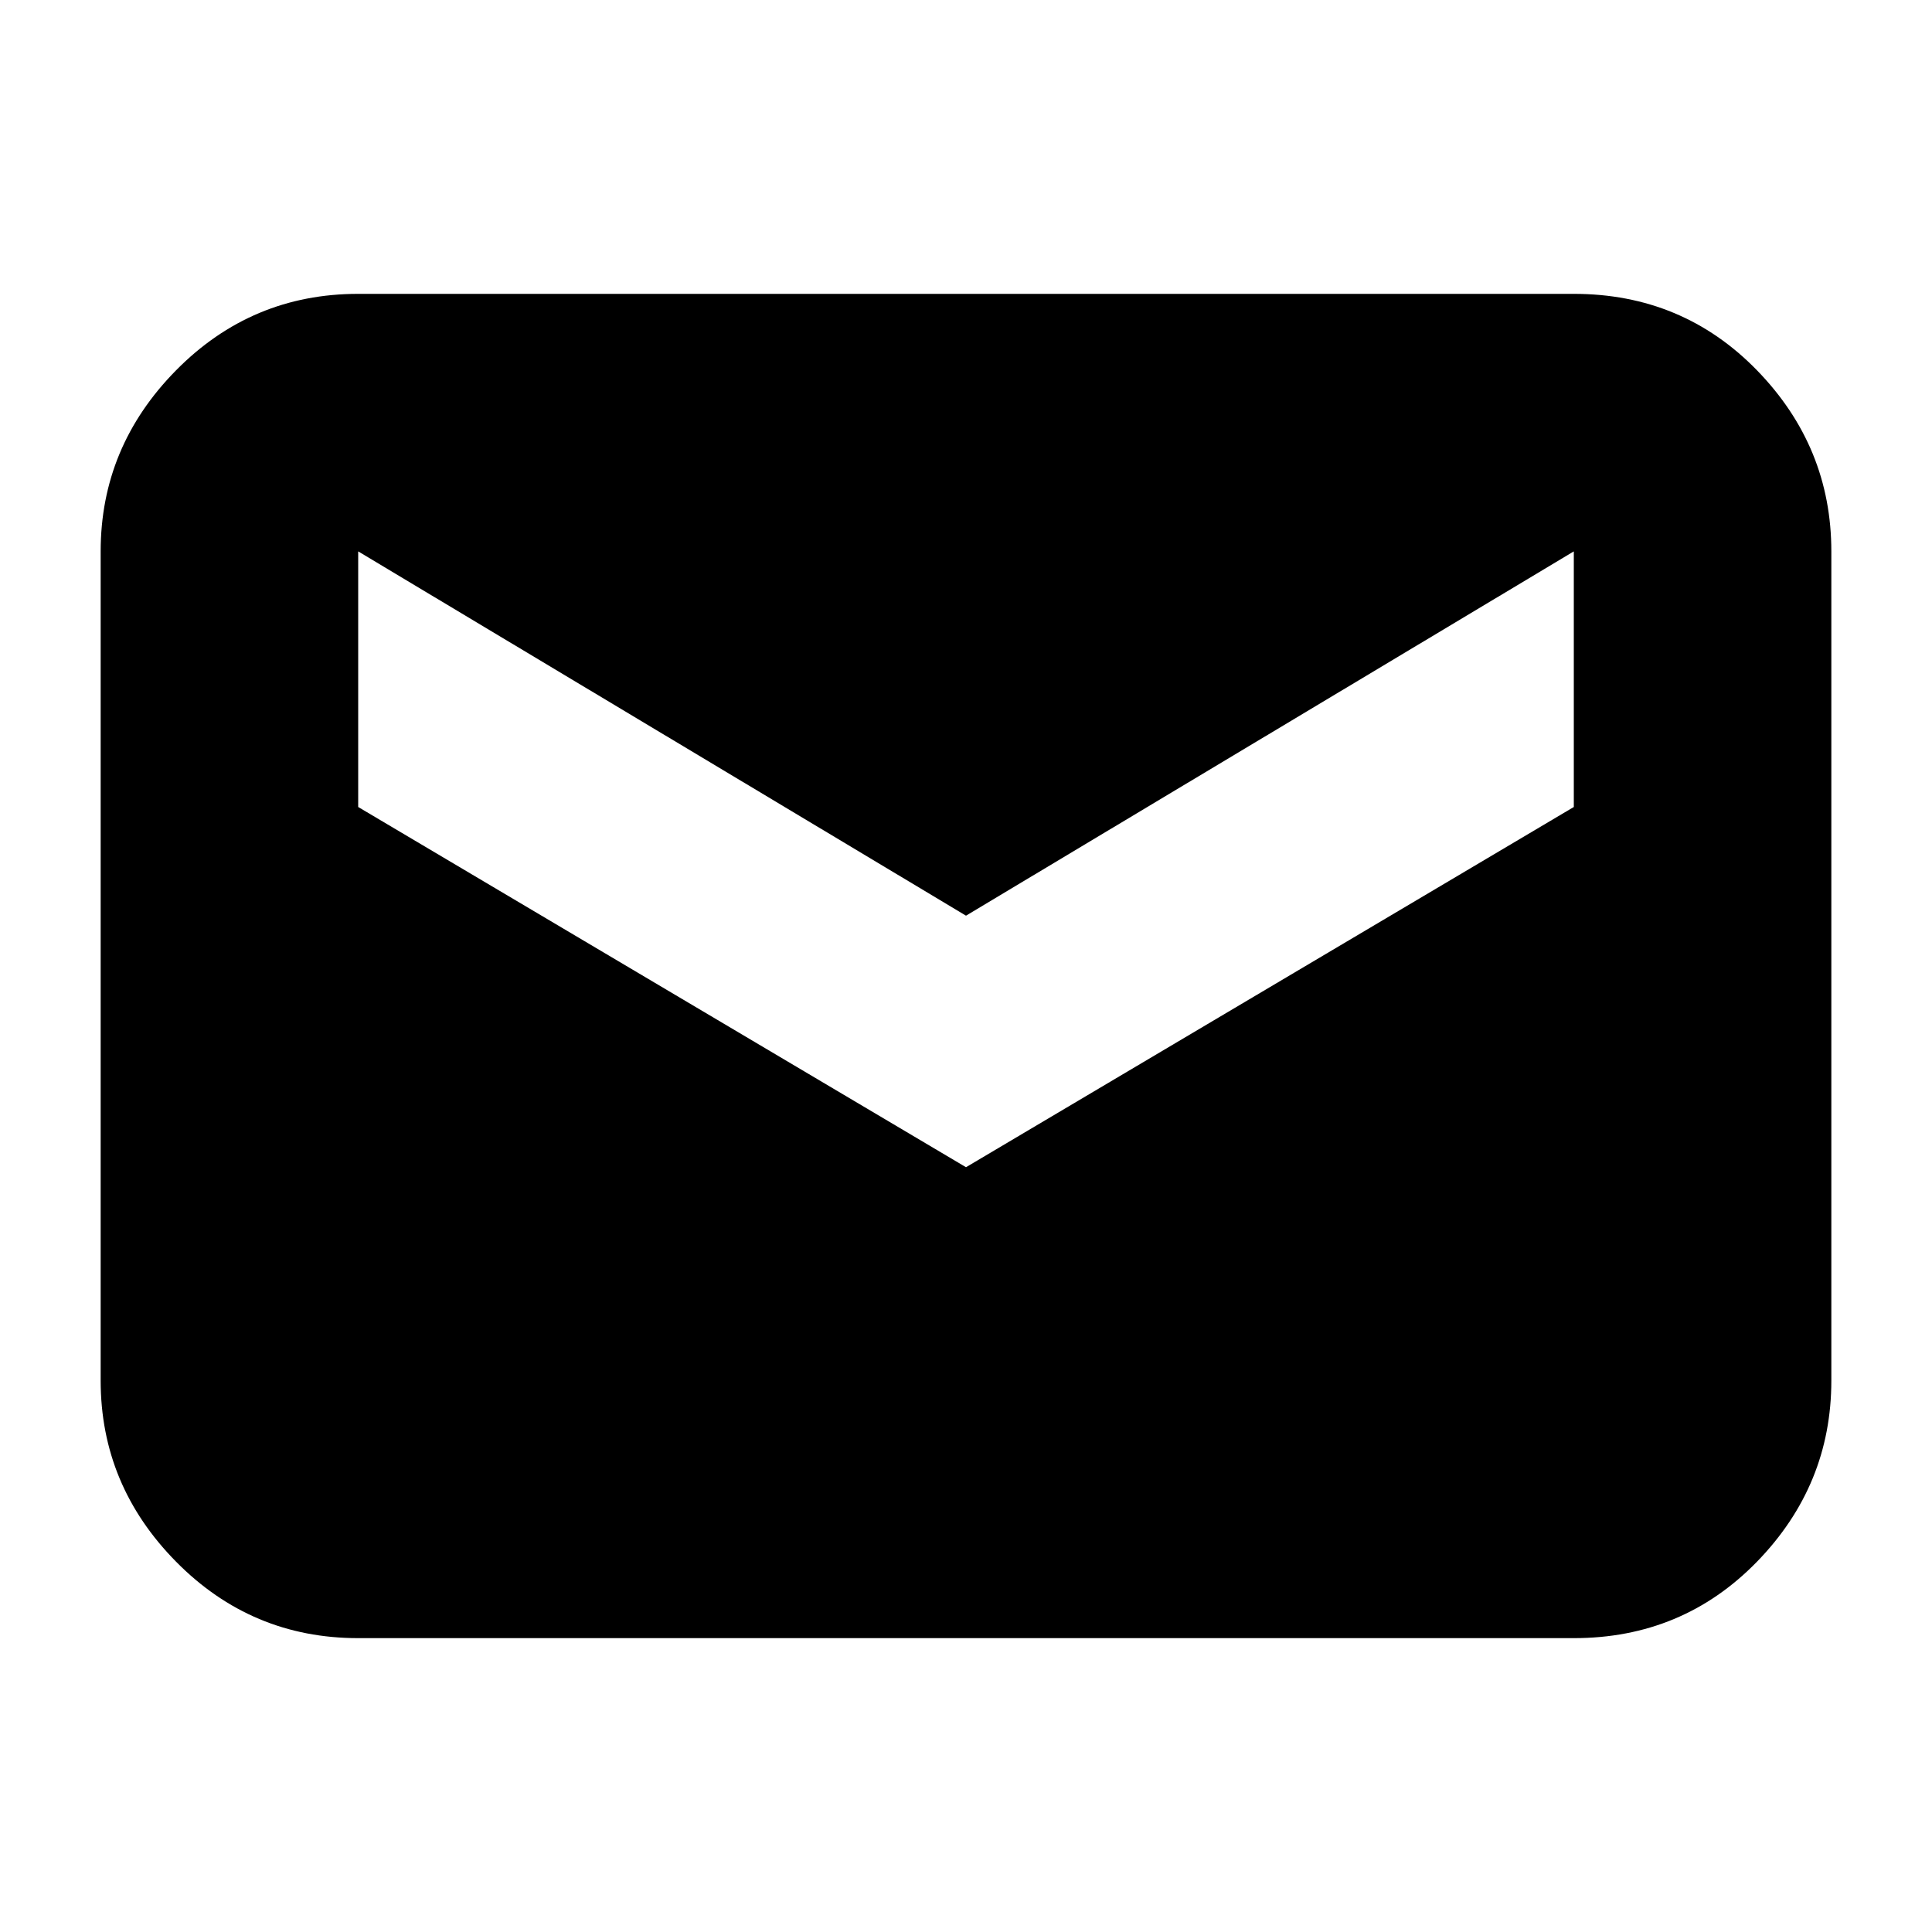
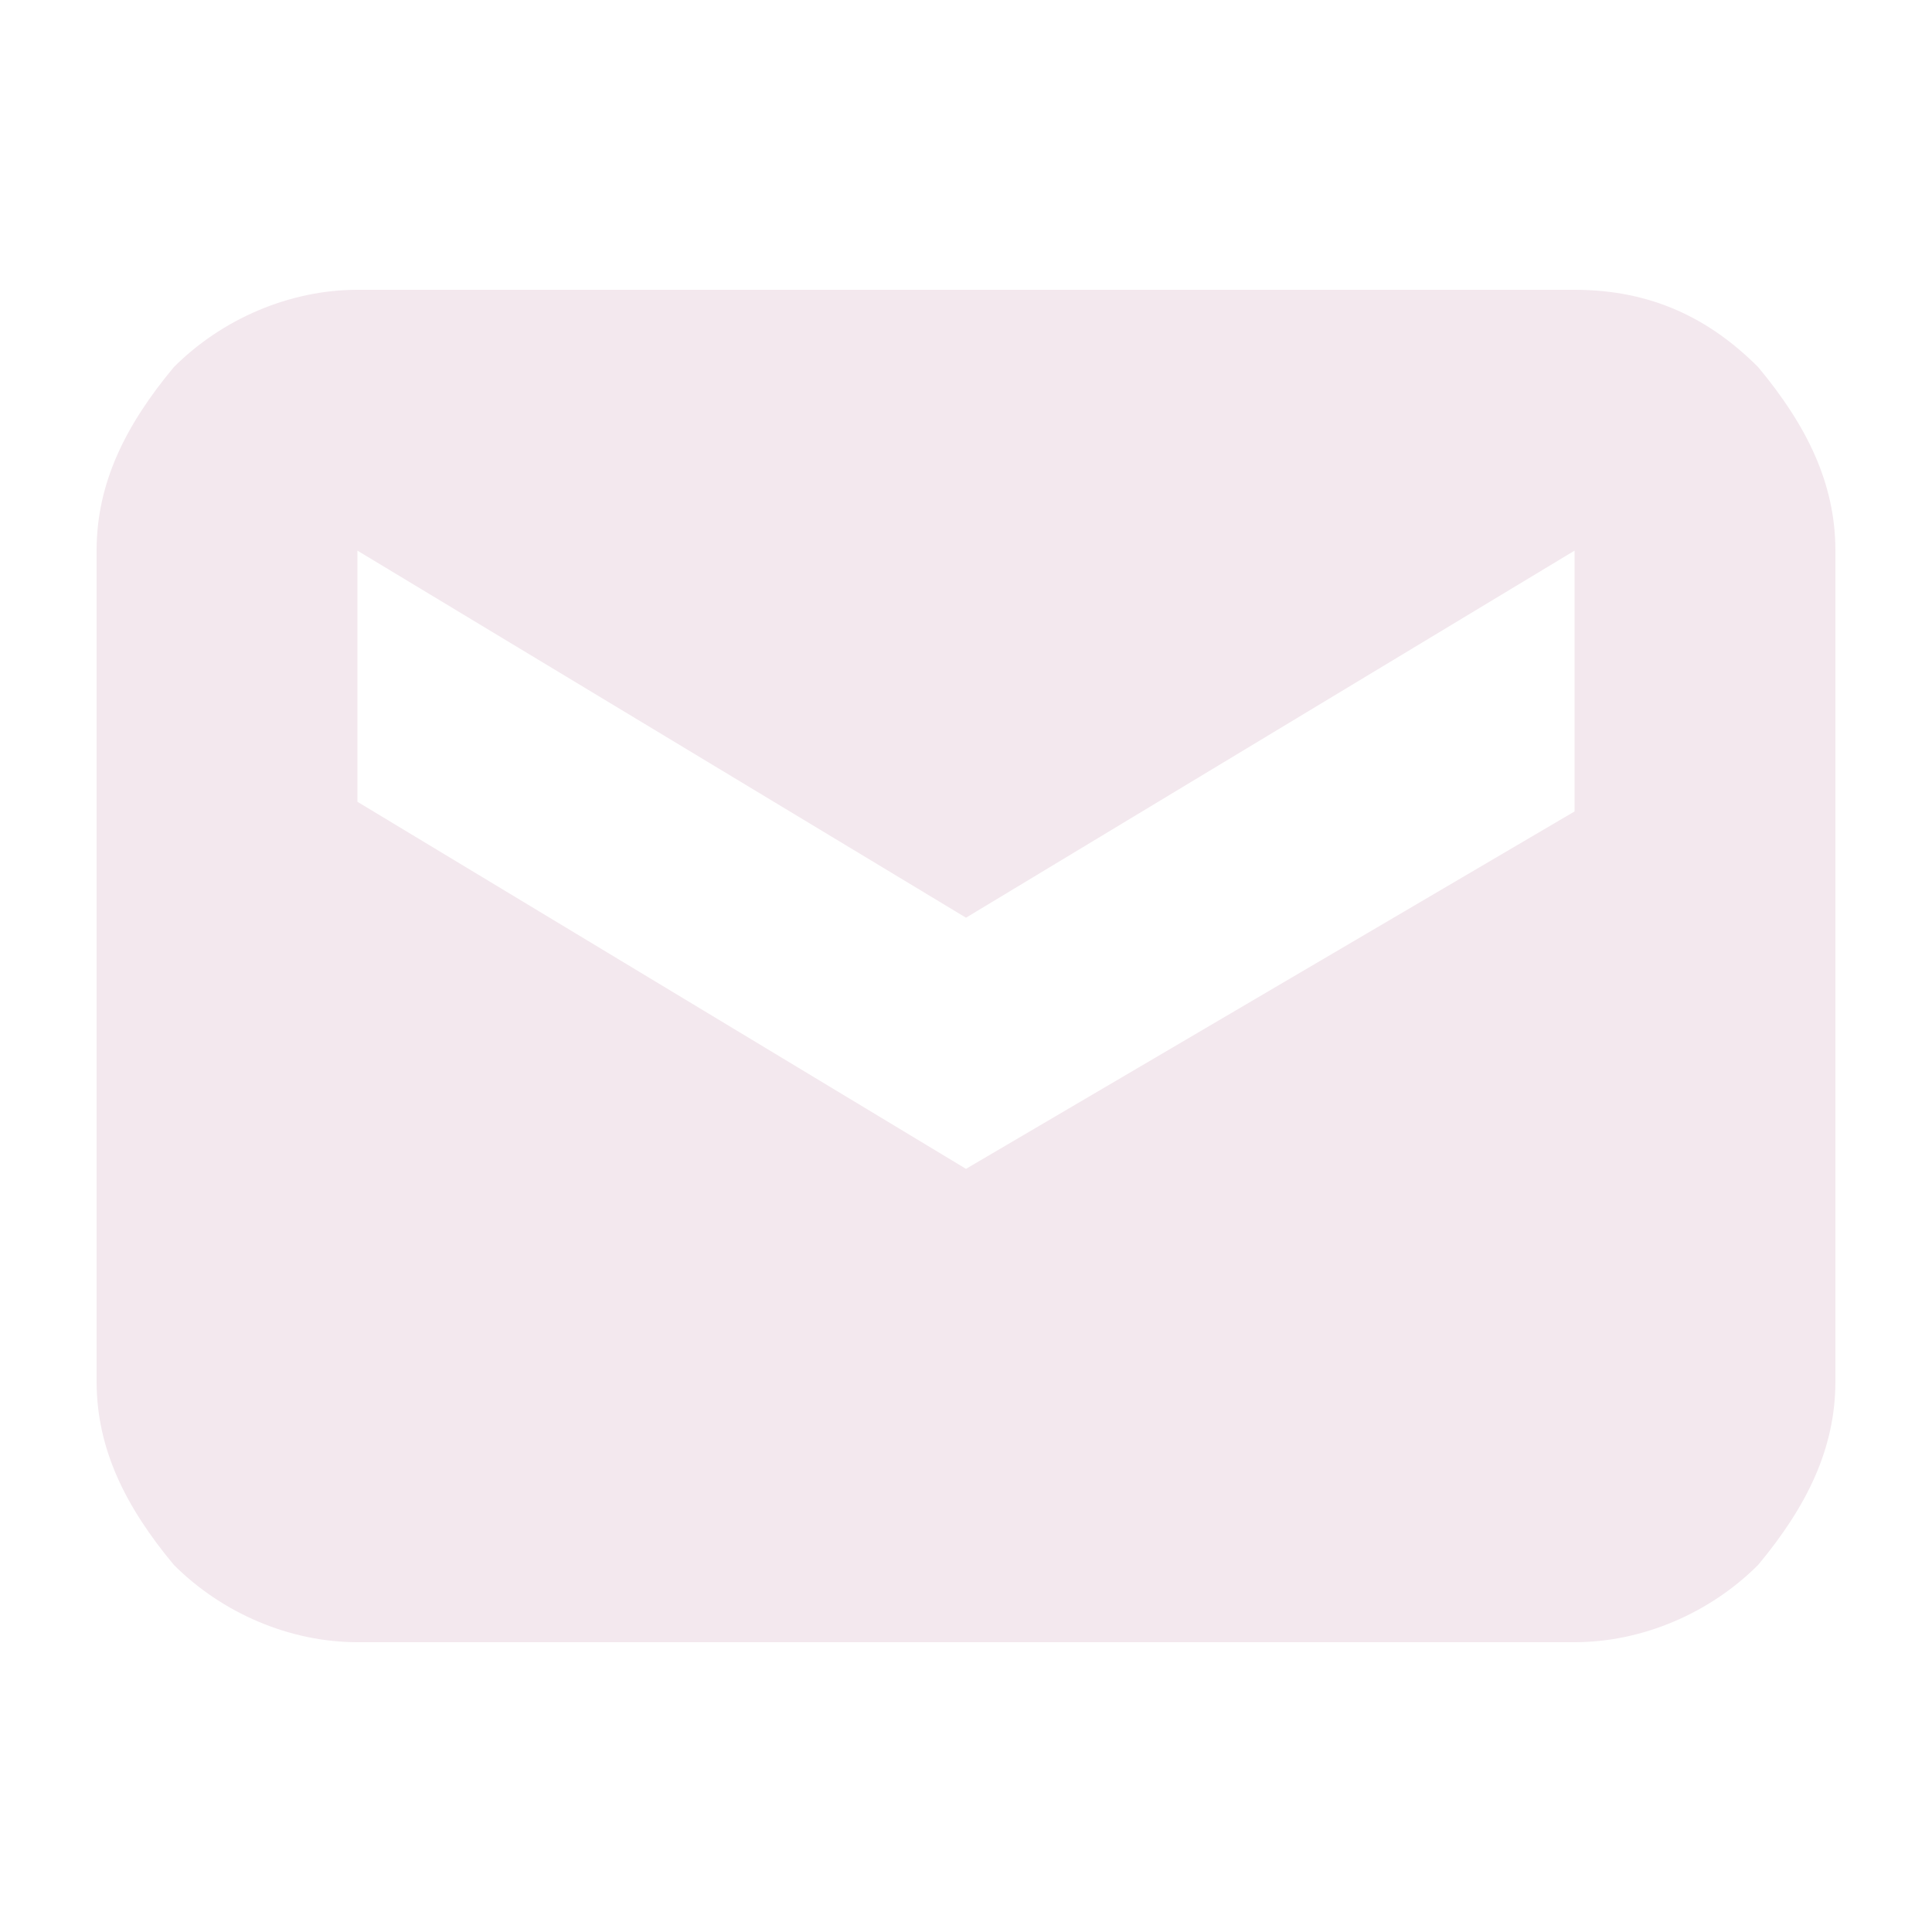
- <svg xmlns="http://www.w3.org/2000/svg" height="20" width="20">
-   <path d="M3.708 16.958q-1.104 0-1.885-.791-.781-.792-.781-1.875V5.708q0-1.083.781-1.875.781-.791 1.885-.791h12.584q1.125 0 1.896.791.77.792.77 1.875v8.584q0 1.083-.77 1.875-.771.791-1.896.791ZM10 12.083l6.292-3.729V5.708L10 9.479 3.708 5.708v2.646Z" />
+ <svg xmlns="http://www.w3.org/2000/svg" version="1.1" id="Layer_1" x="0px" y="0px" viewBox="0 0 20 20" style="enable-background:new 0 0 20 20;" xml:space="preserve">
+   <style type="text/css">
+ 	.st0{fill:#F3E8EE;}
+ </style>
+   <path class="st0" d="M3.7,17c-0.7,0-1.4-0.3-1.9-0.8C1.3,15.6,1,15,1,14.3V5.7C1,5,1.3,4.4,1.8,3.8C2.3,3.3,3,3,3.7,3h12.6  c0.8,0,1.4,0.3,1.9,0.8C18.7,4.4,19,5,19,5.7v8.6c0,0.7-0.3,1.3-0.8,1.9C17.7,16.7,17,17,16.3,17H3.7z M10,12.1l6.3-3.7V5.7L10,9.5  L3.7,5.7v2.6L10,12.1z" />
</svg>
